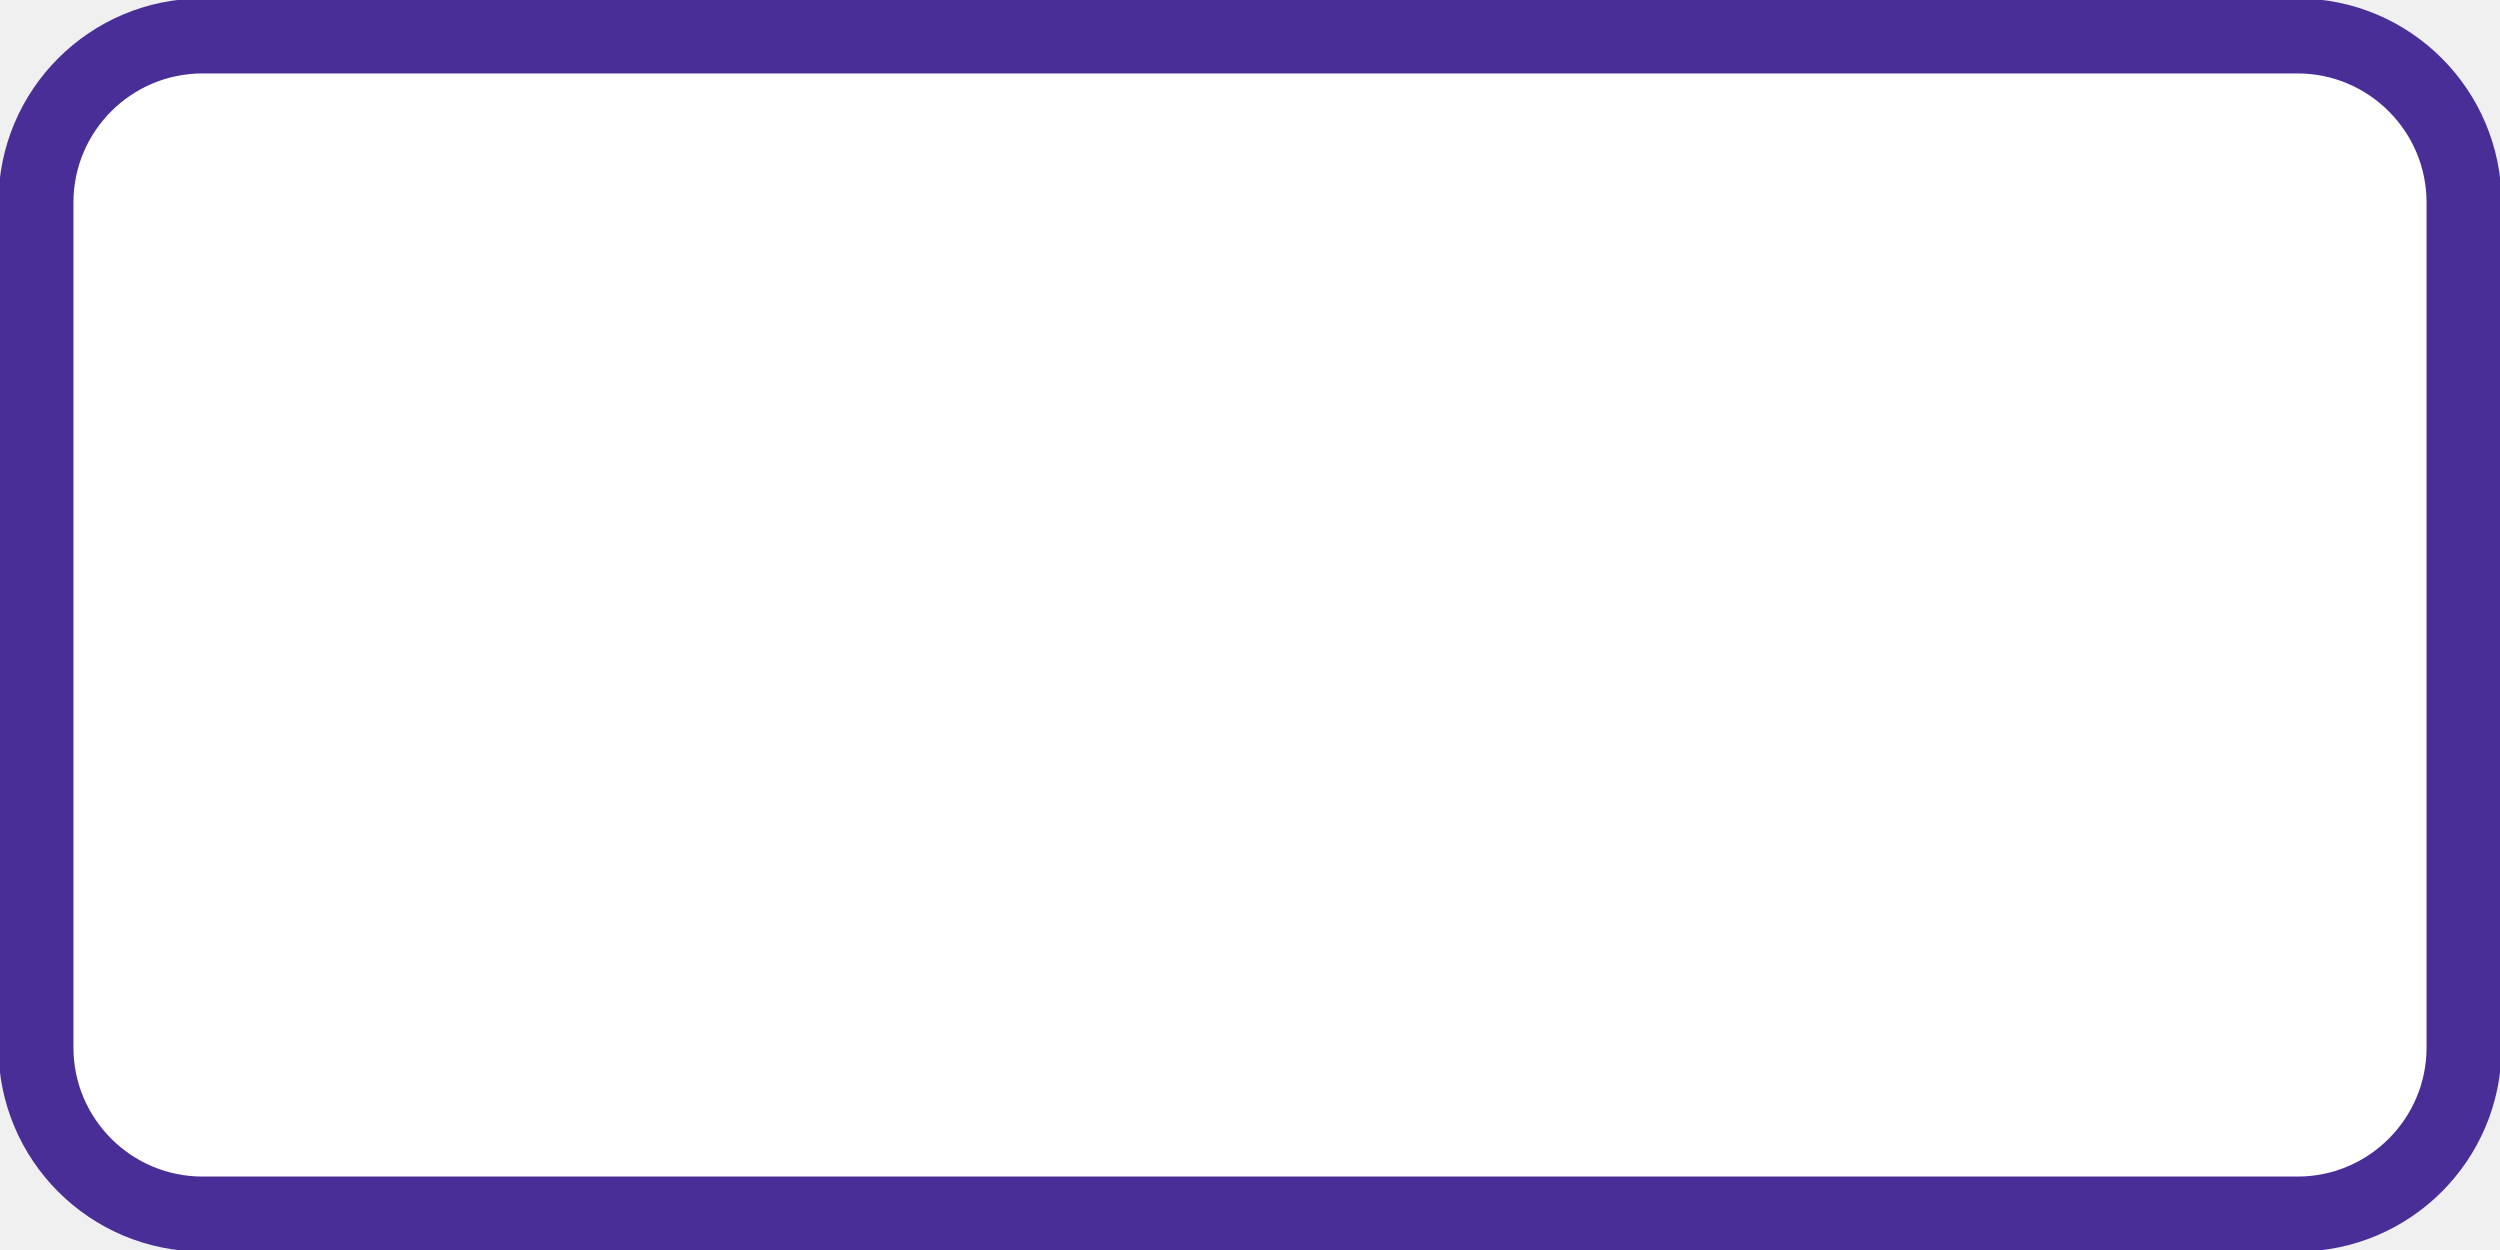
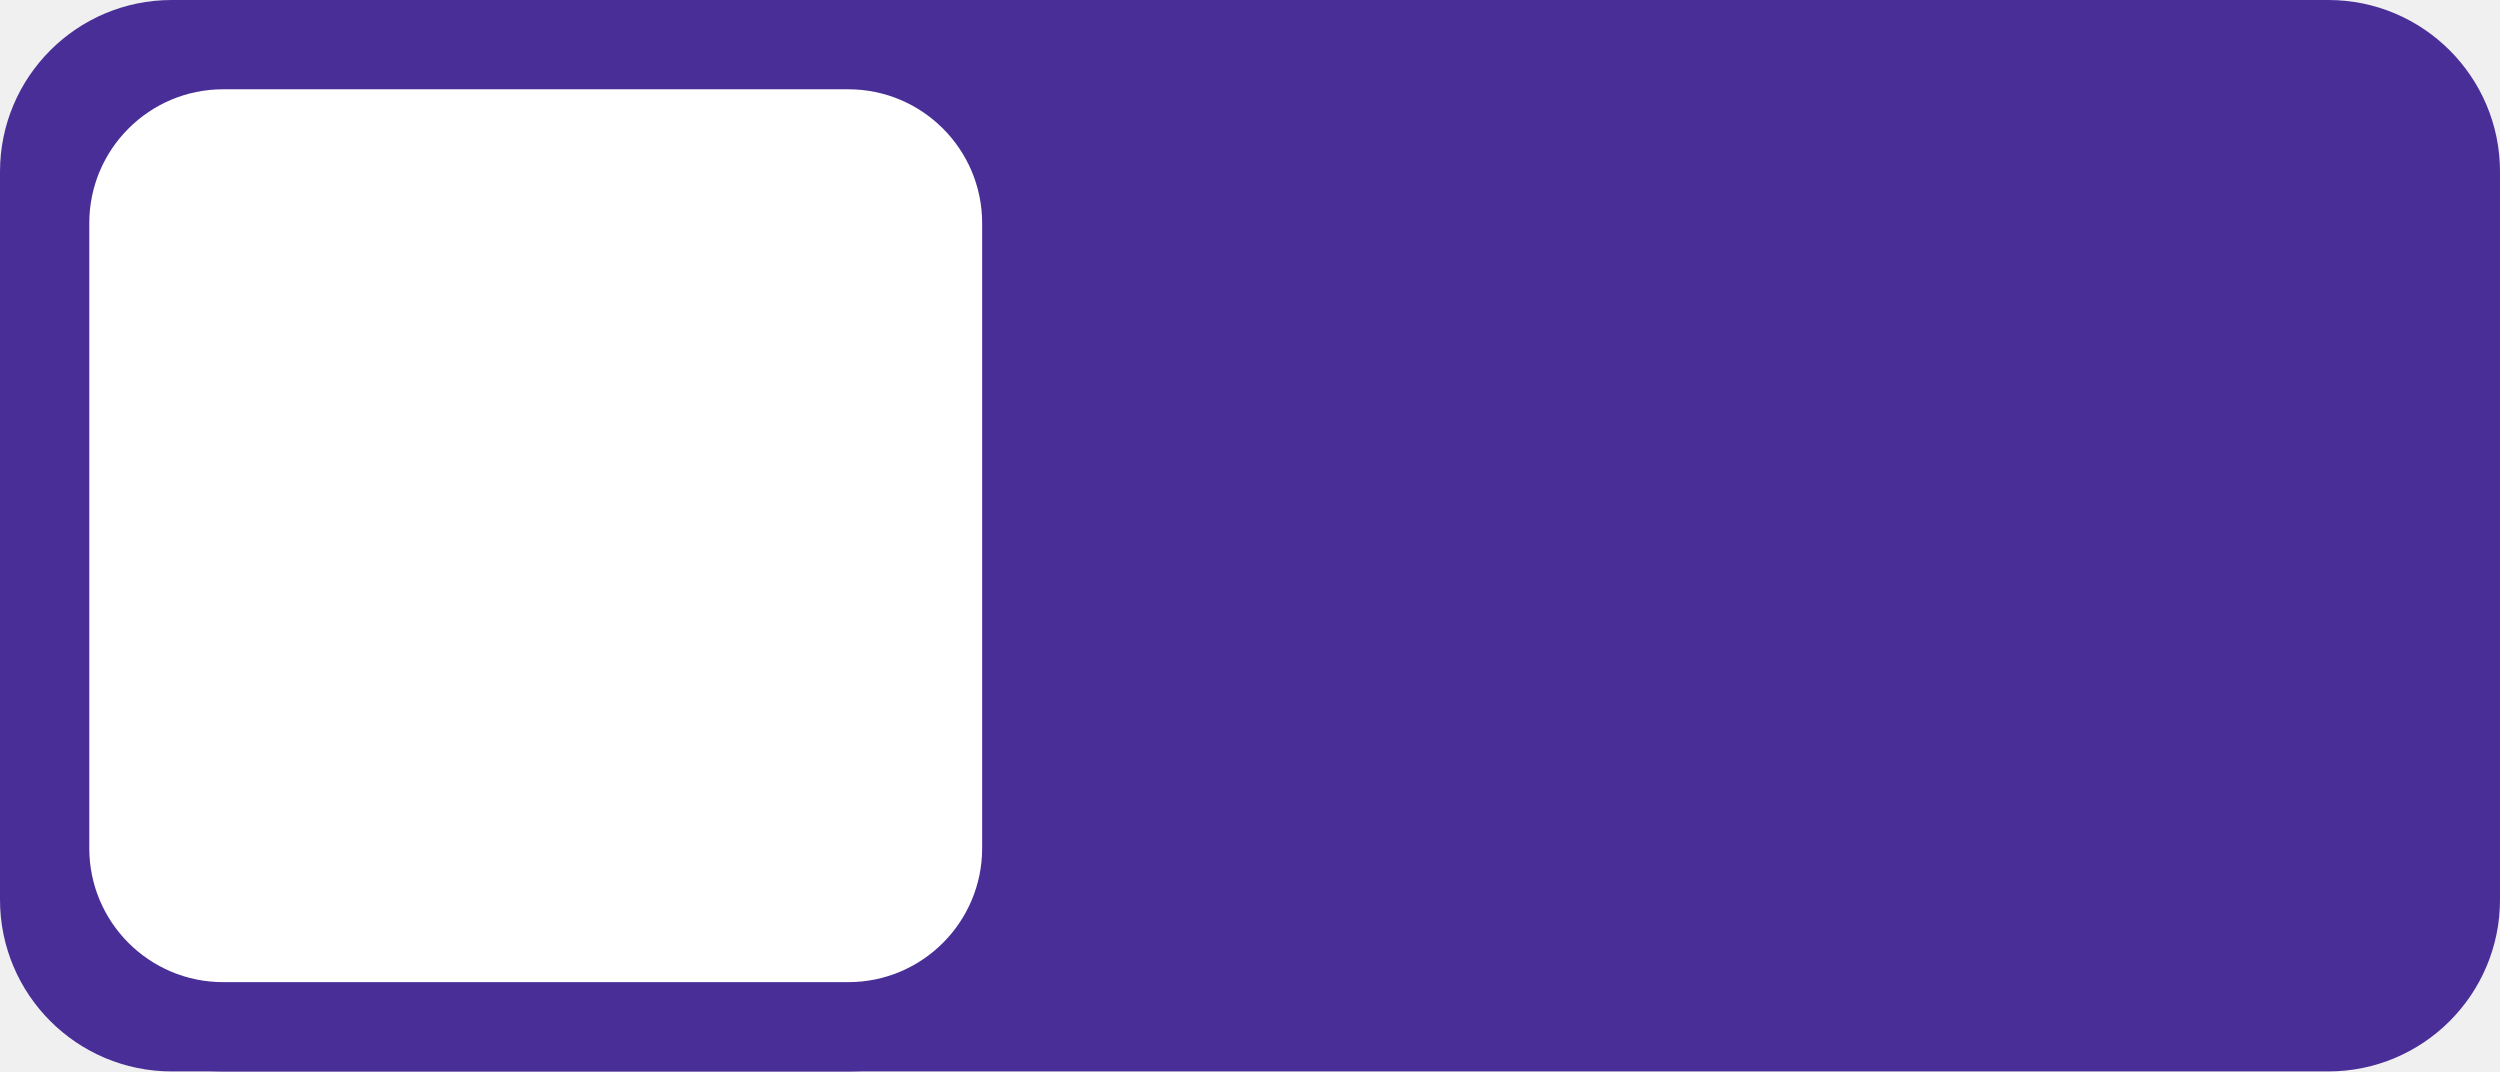
- <svg xmlns="http://www.w3.org/2000/svg" width="240" height="120" viewBox="0 0 240 120" fill="none">
-   <rect x="3.45" y="3.45" width="233.1" height="113.1" rx="16" fill="white" stroke="#492E98" stroke-width="7.2" stroke-linejoin="round" vector-effect="non-scaling-stroke" />
+ <svg xmlns="http://www.w3.org/2000/svg" width="224" height="96" viewBox="0 0 224 96" fill="none" version="1.1" id="svg1" xml:space="preserve">
+   <defs id="defs1" />
+   <rect x="5.0067902e-06" y="5.0067902e-06" width="224" height="96" rx="15.393" fill="white" stroke="#492e98" stroke-width="6.201" stroke-linejoin="round" vector-effect="non-scaling-stroke" id="rect1" style="fill:#492e98;fill-opacity:1;stroke:none;stroke-width:0;stroke-dasharray:none" />
+   <g style="fill:none" id="g1">
+     <rect x="4" y="4" width="88" height="88" rx="16" fill="#ffffff" stroke="#492e98" stroke-width="7.949" id="rect1-5" style="stroke-width:8;stroke-dasharray:none" />
+   </g>
</svg>
